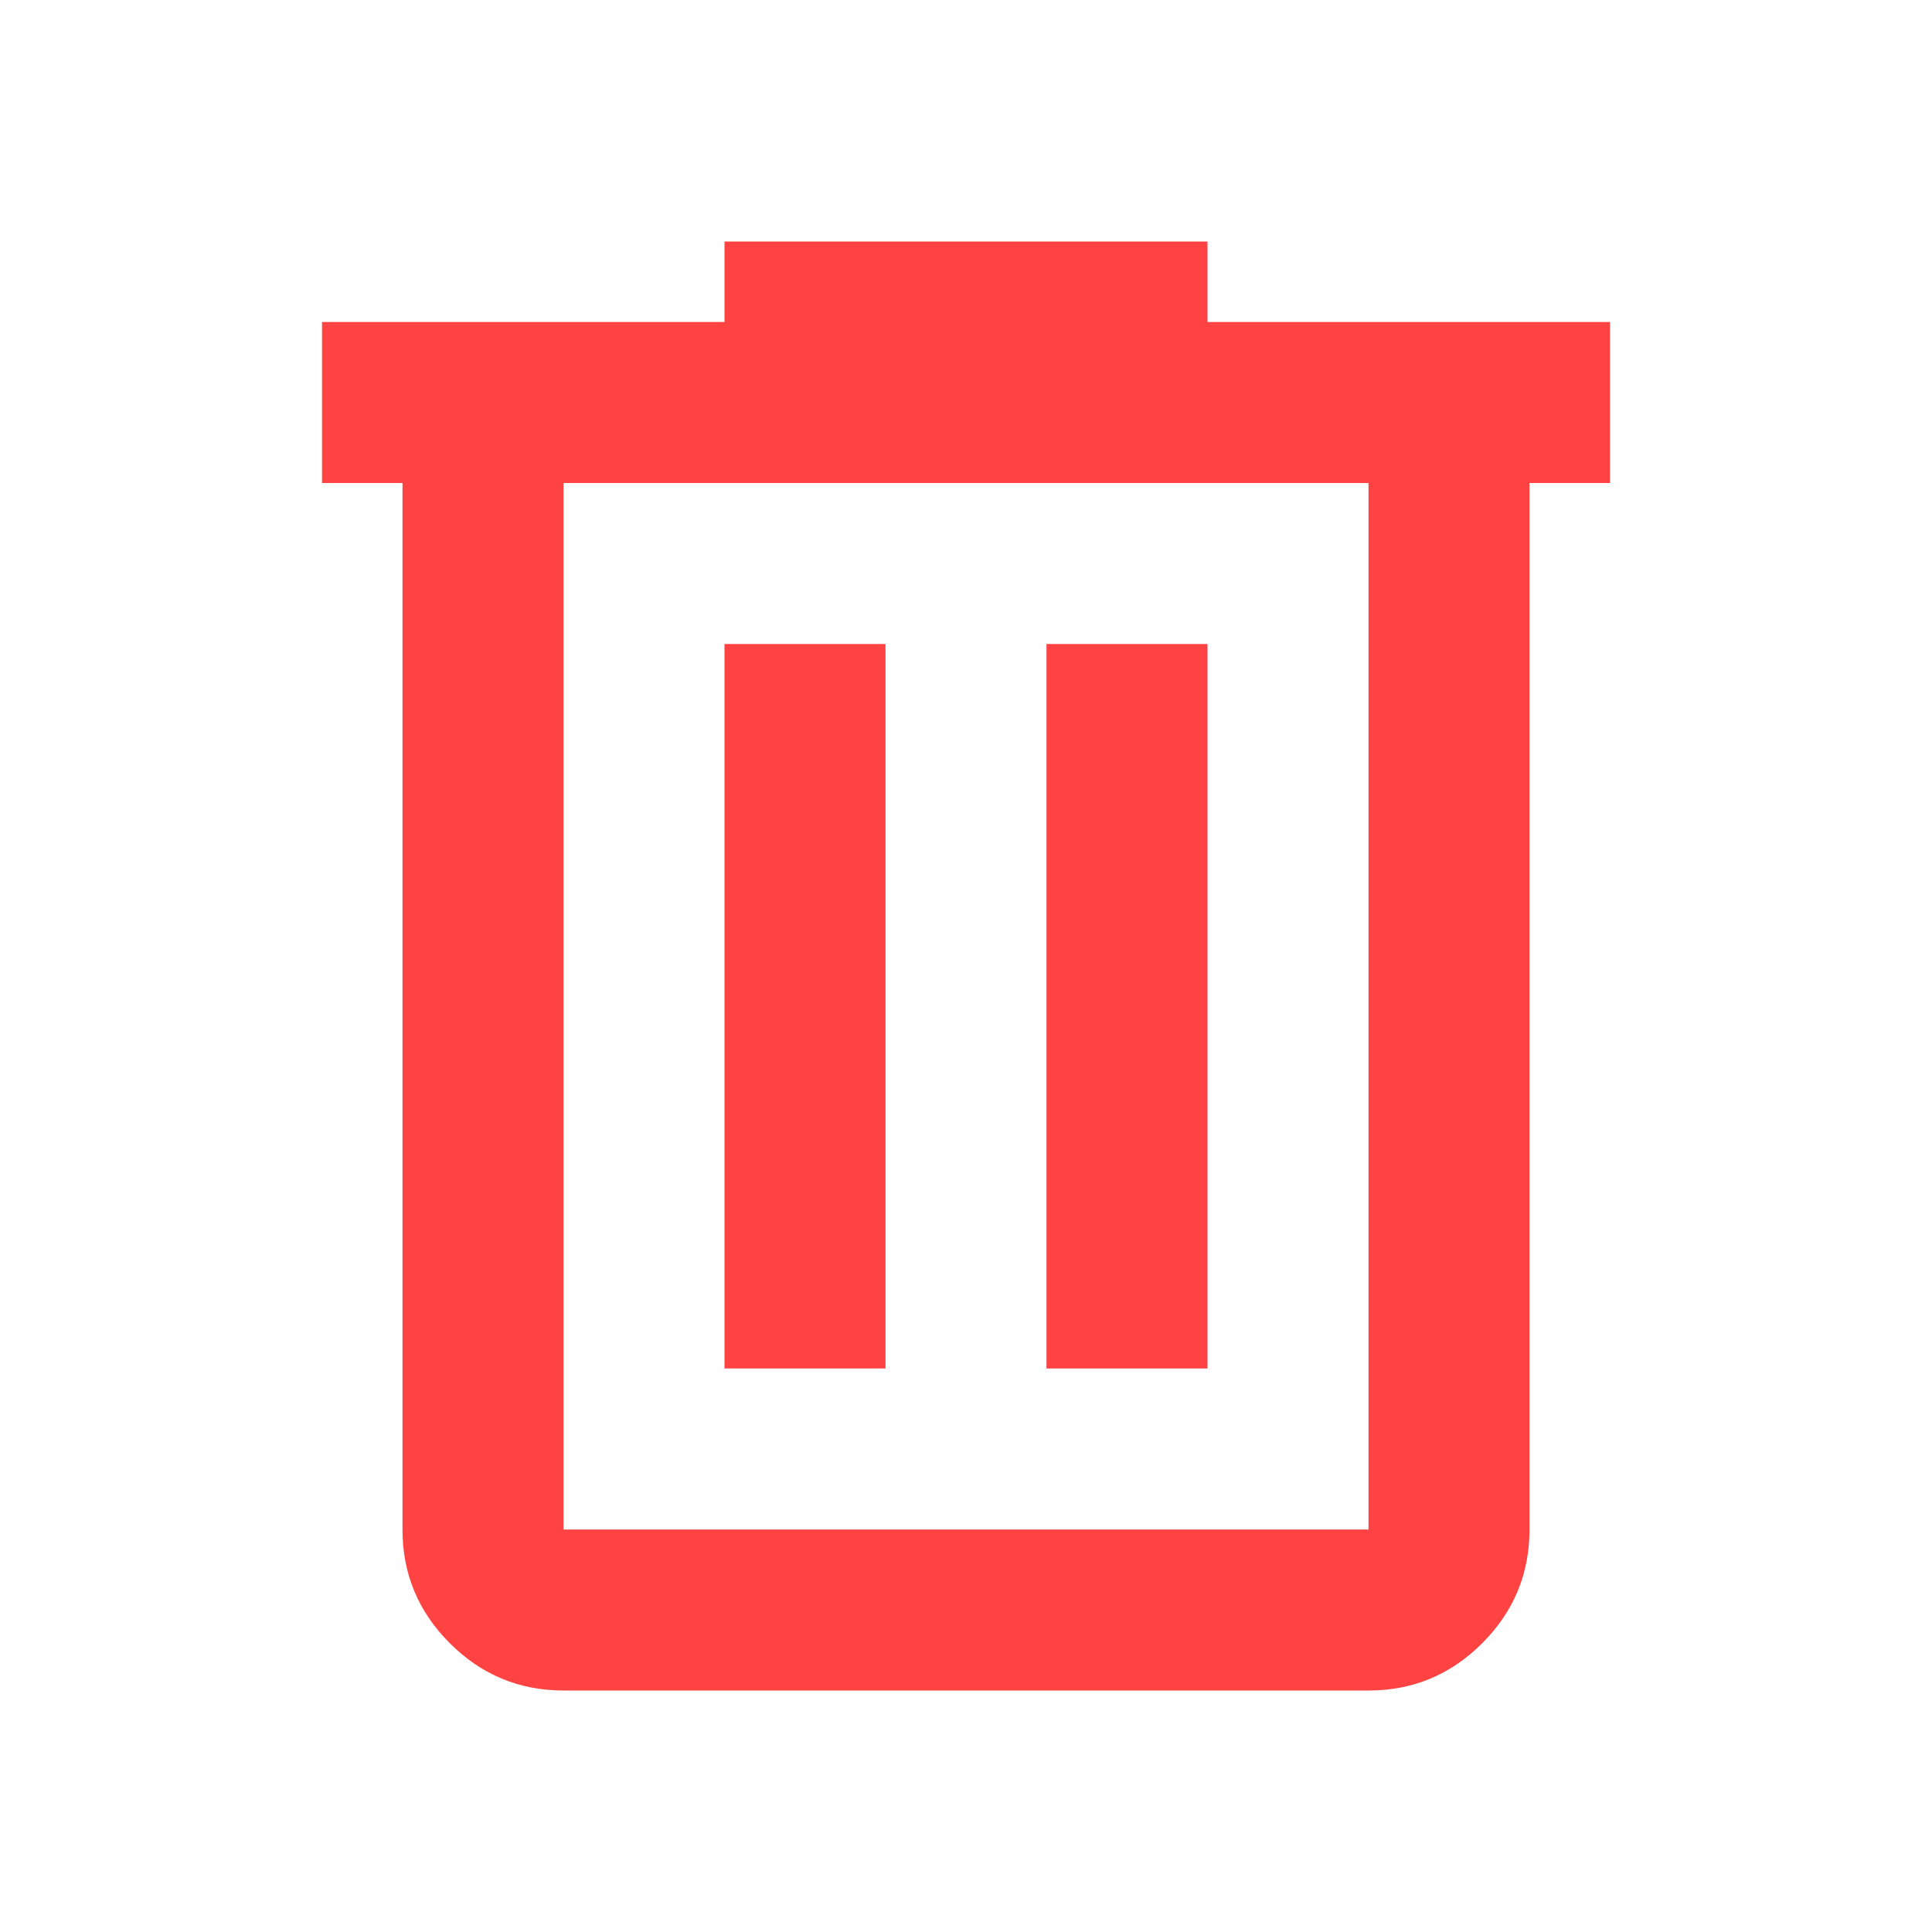
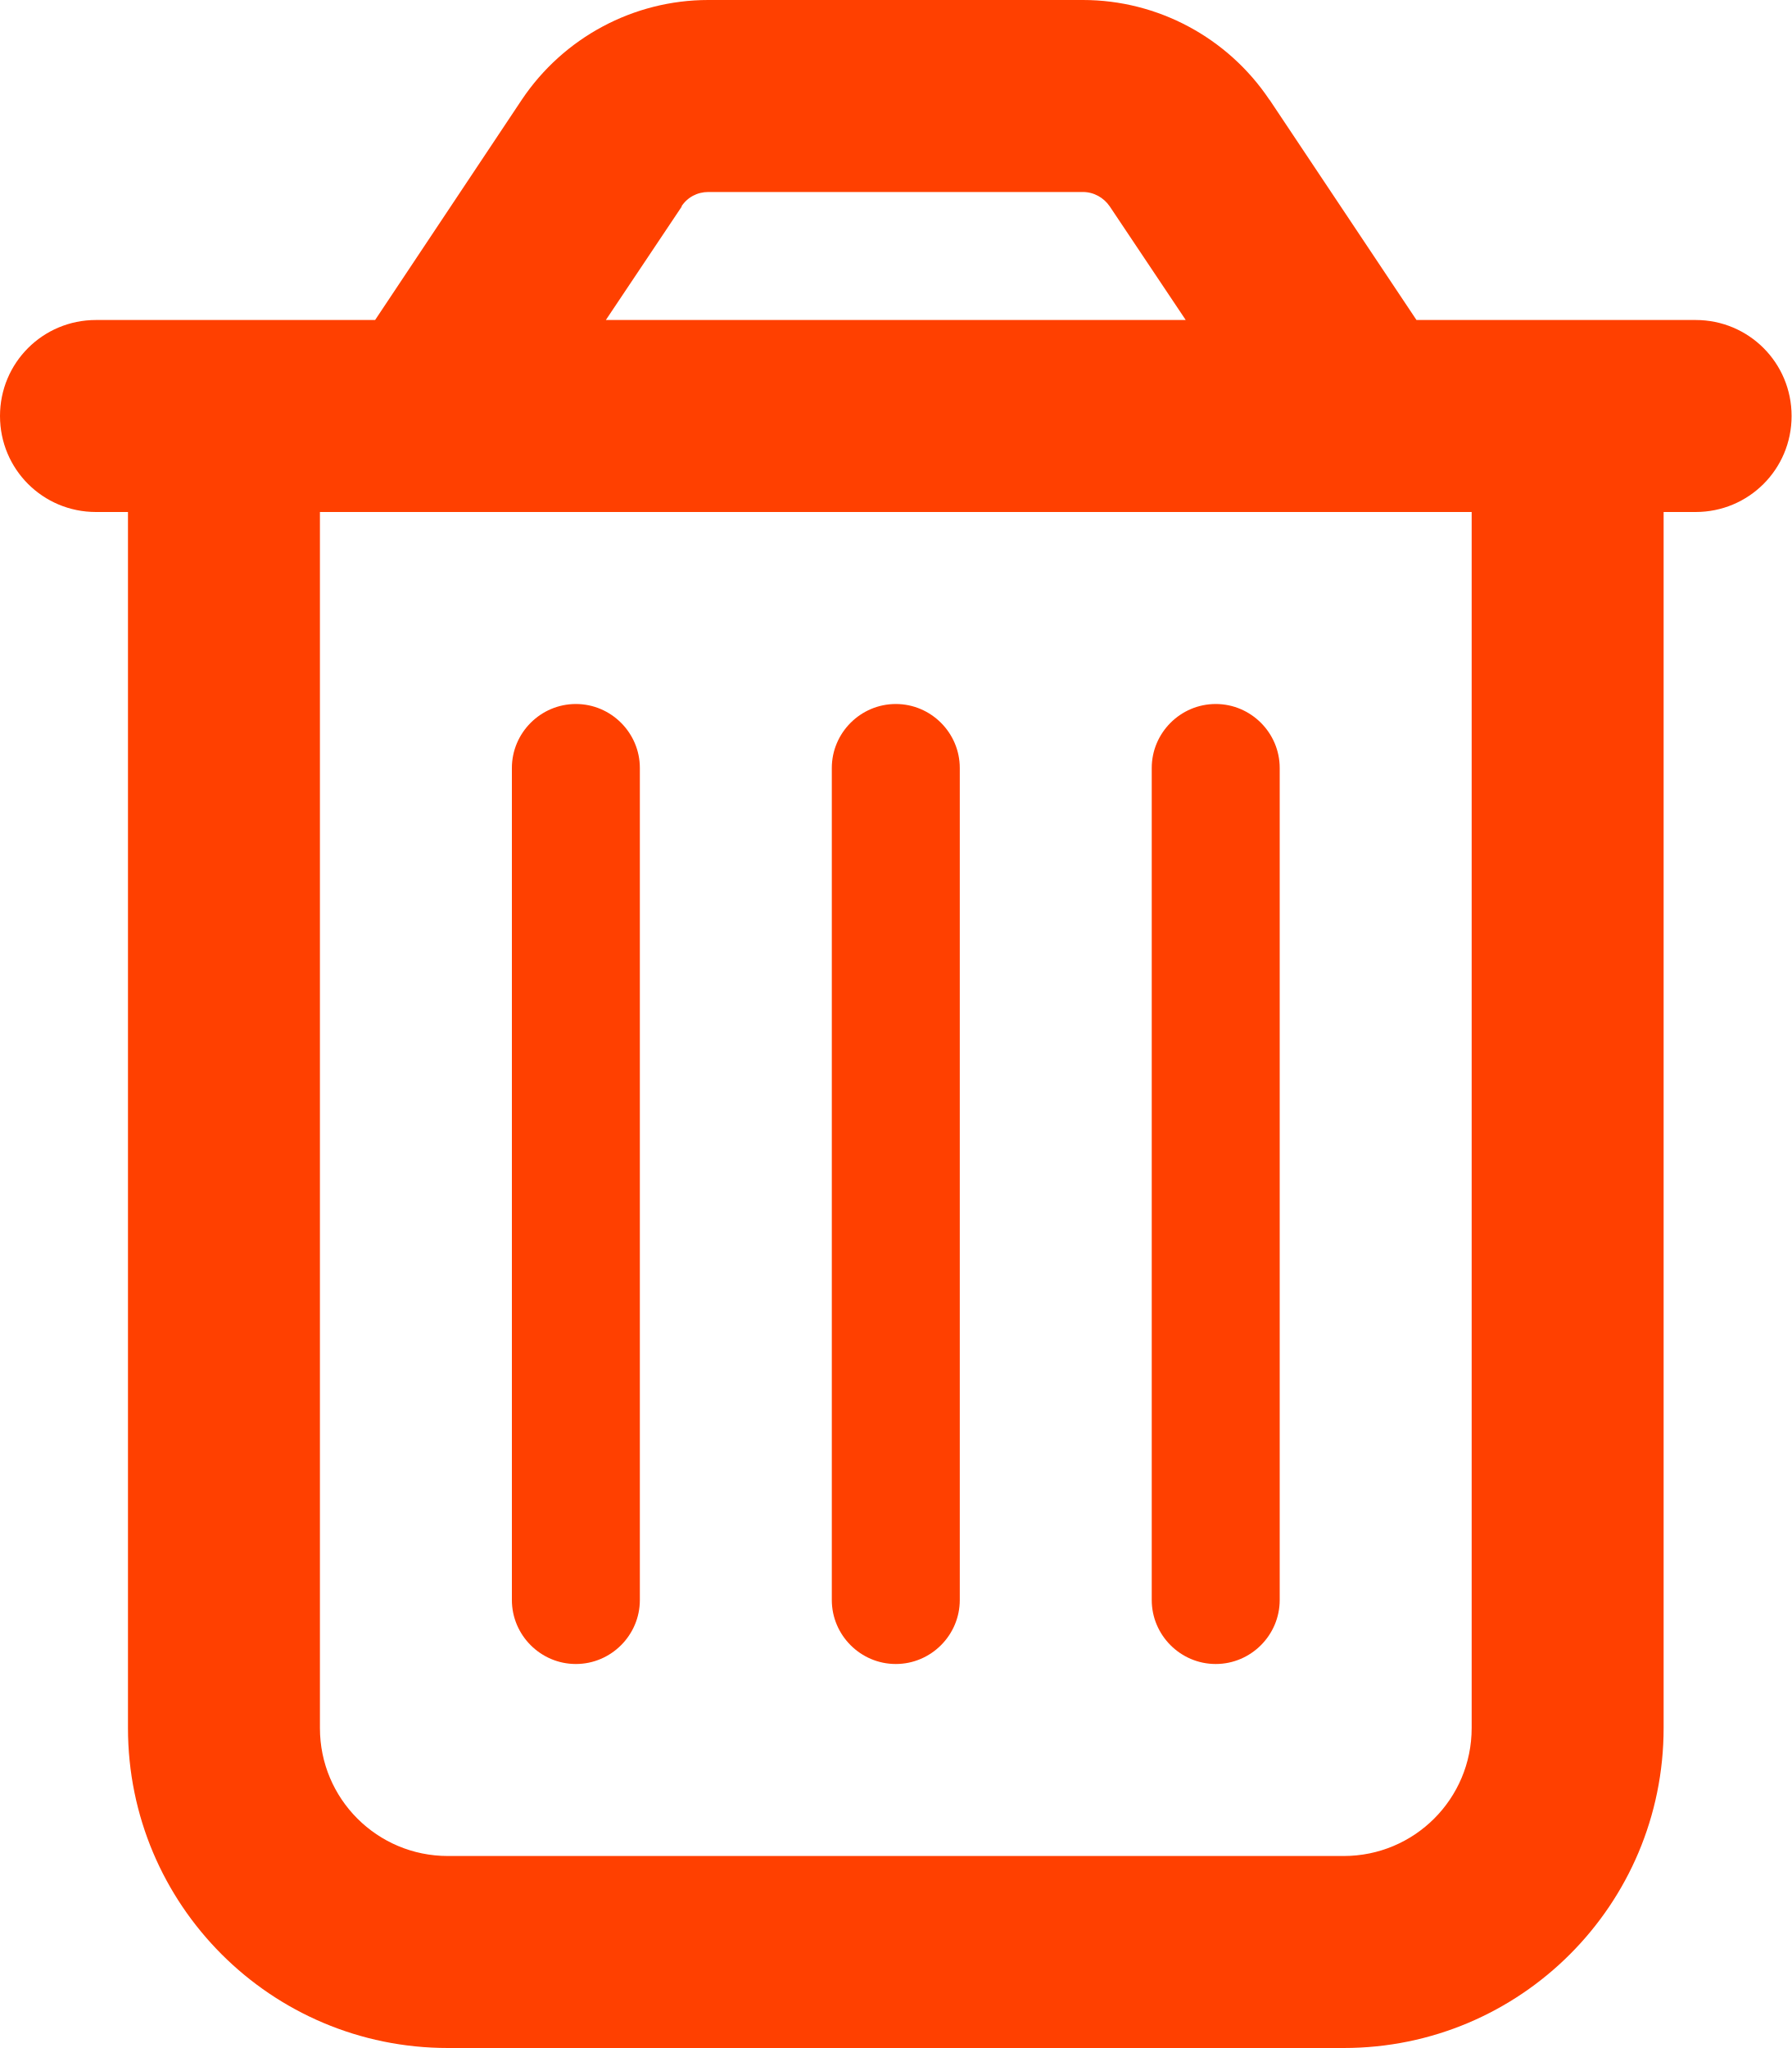
- <svg xmlns="http://www.w3.org/2000/svg" width="1024" height="1024" viewBox="0 0 24 24">
-   <path fill="#ff4242" d="M7 21q-.825 0-1.413-.588T5 19V6H4V4h5V3h6v1h5v2h-1v13q0 .825-.588 1.413T17 21H7ZM17 6H7v13h10V6ZM9 17h2V8H9v9Zm4 0h2V8h-2v9ZM7 6v13V6Z" />
+ <svg xmlns="http://www.w3.org/2000/svg" height="1em" viewBox="0 0 448 512">
+   <style>svg{fill:#ff4000}</style>
+   <path d="M170.5 51.6L151.5 80h145l-19-28.4c-1.5-2.2-4-3.6-6.7-3.6H177.1c-2.7 0-5.2 1.3-6.7 3.6zm147-26.6L354.2 80H368h48 8c13.3 0 24 10.7 24 24s-10.7 24-24 24h-8V432c0 44.2-35.8 80-80 80H112c-44.2 0-80-35.8-80-80V128H24c-13.3 0-24-10.7-24-24S10.7 80 24 80h8H80 93.8l36.7-55.1C140.9 9.4 158.4 0 177.1 0h93.7c18.7 0 36.2 9.4 46.6 24.9zM80 128V432c0 17.7 14.3 32 32 32H336c17.7 0 32-14.3 32-32V128H80zm80 64V400c0 8.8-7.2 16-16 16s-16-7.2-16-16V192c0-8.8 7.2-16 16-16s16 7.2 16 16zm80 0V400c0 8.8-7.2 16-16 16s-16-7.2-16-16V192c0-8.8 7.2-16 16-16s16 7.2 16 16zm80 0V400c0 8.8-7.2 16-16 16s-16-7.2-16-16V192c0-8.8 7.2-16 16-16s16 7.2 16 16z" />
</svg>
